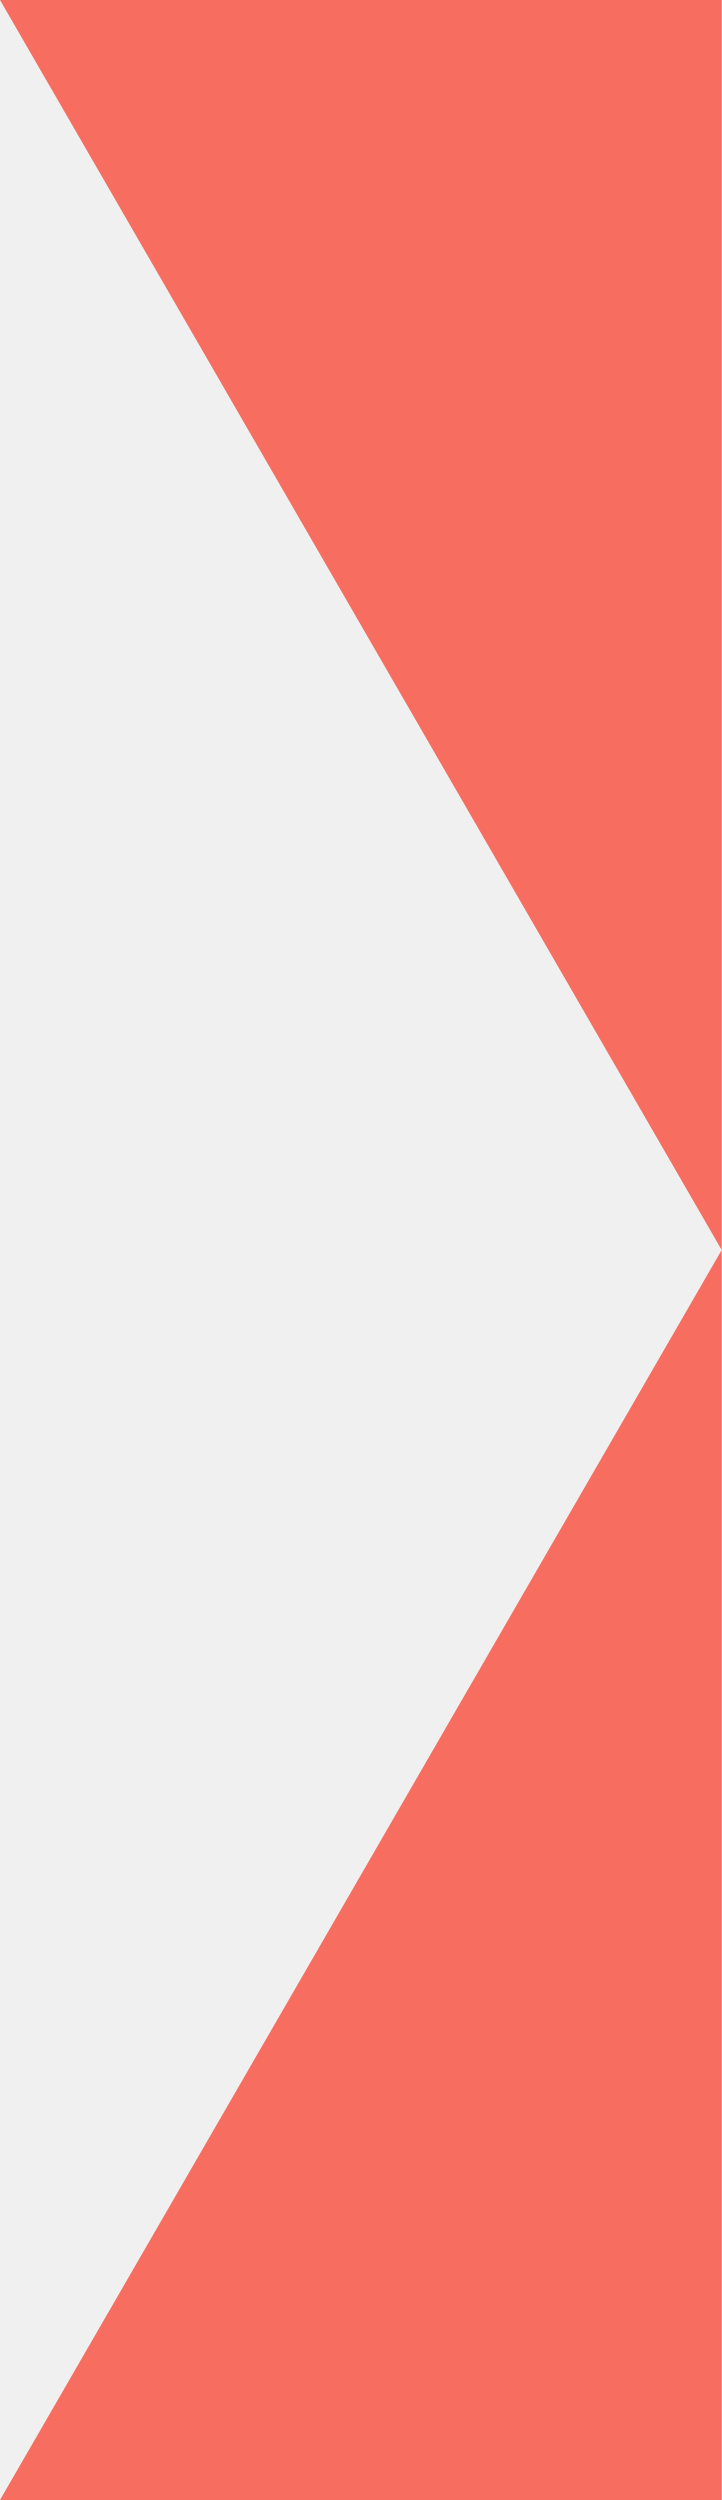
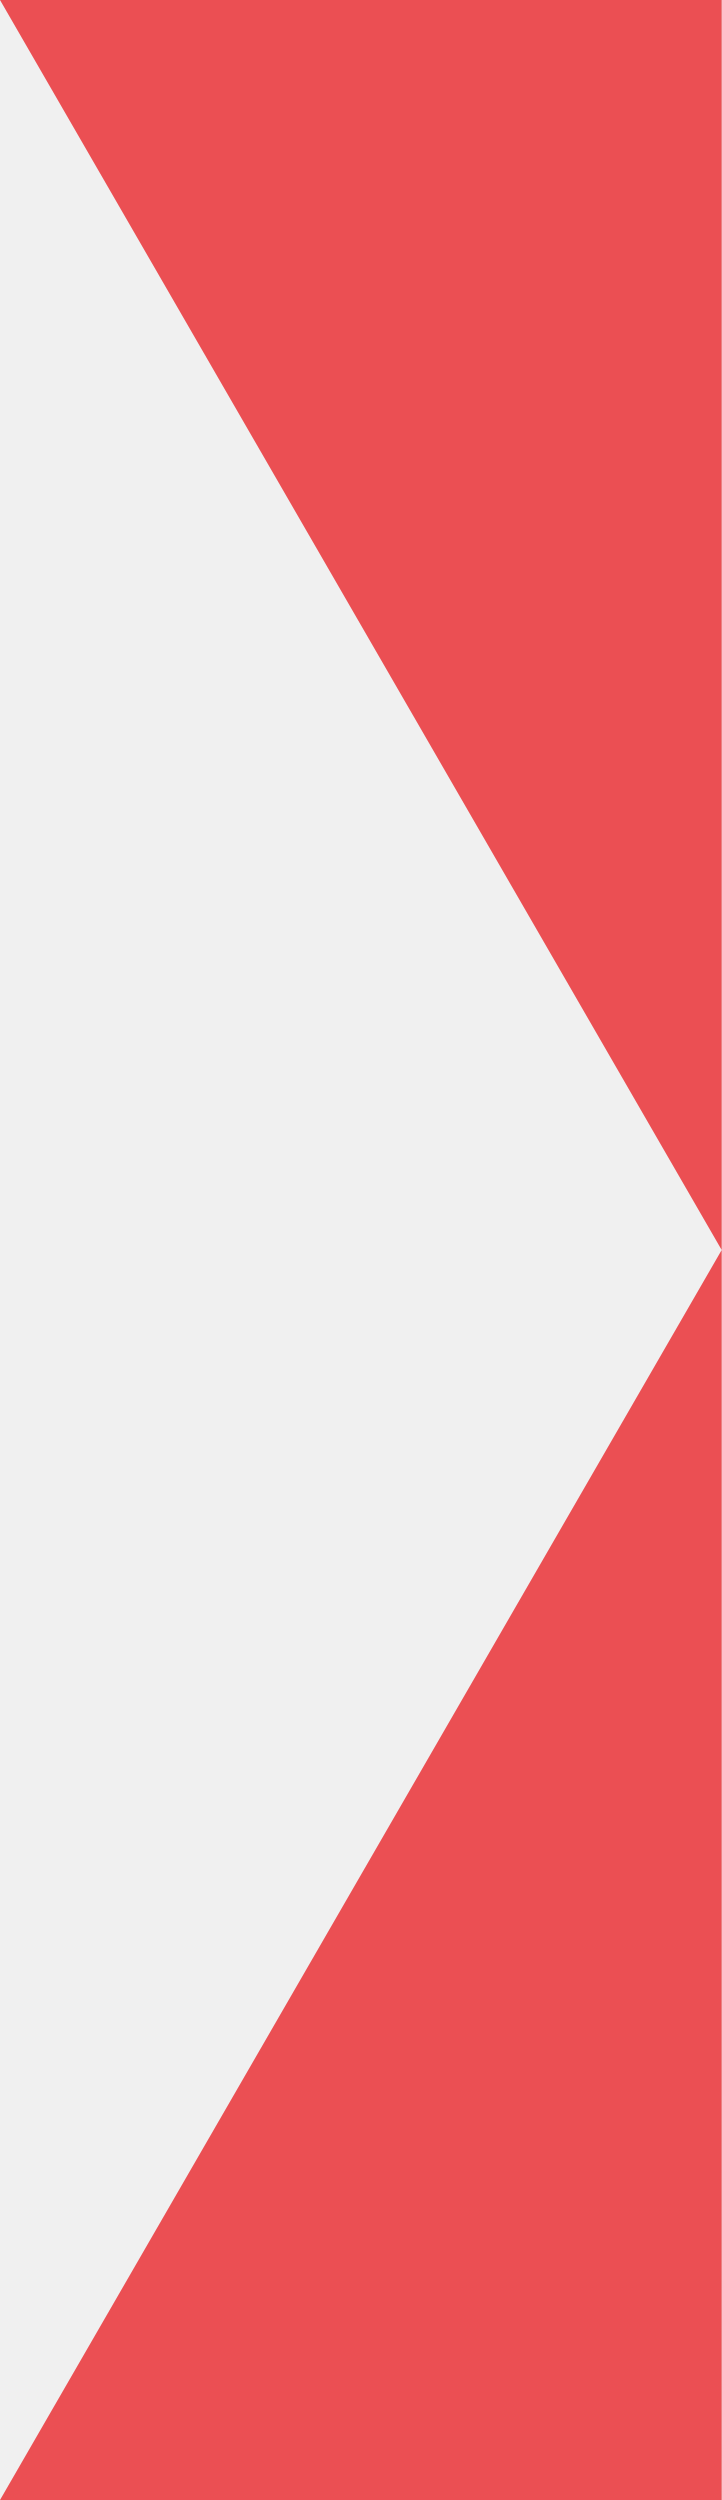
<svg xmlns="http://www.w3.org/2000/svg" id="レイヤー_1" data-name="レイヤー 1" viewBox="0 0 86.603 300">
  <defs>
-     <style>.cls-1{fill:#fff;}.cls-2{fill: #f76e60;}</style>
+     <style>.cls-1{fill:#fff;}.cls-2{fill: #eb4f53;}</style>
  </defs>
  <path class="cls-1" d="M228.5,309.5" transform="translate(-141.8975 -9.5)" />
  <polyline class="cls-2" points="86.603 150 0 300 86.603 300" />
  <path class="cls-1" d="M228.5,159.5" transform="translate(-141.8975 -9.5)" />
  <path class="cls-1" d="M228.5,159.5" transform="translate(-141.8975 -9.5)" />
  <polyline class="cls-2" points="86.603 0 0 0 86.603 150" />
  <path class="cls-1" d="M228.5,9.5" transform="translate(-141.8975 -9.5)" />
</svg>
